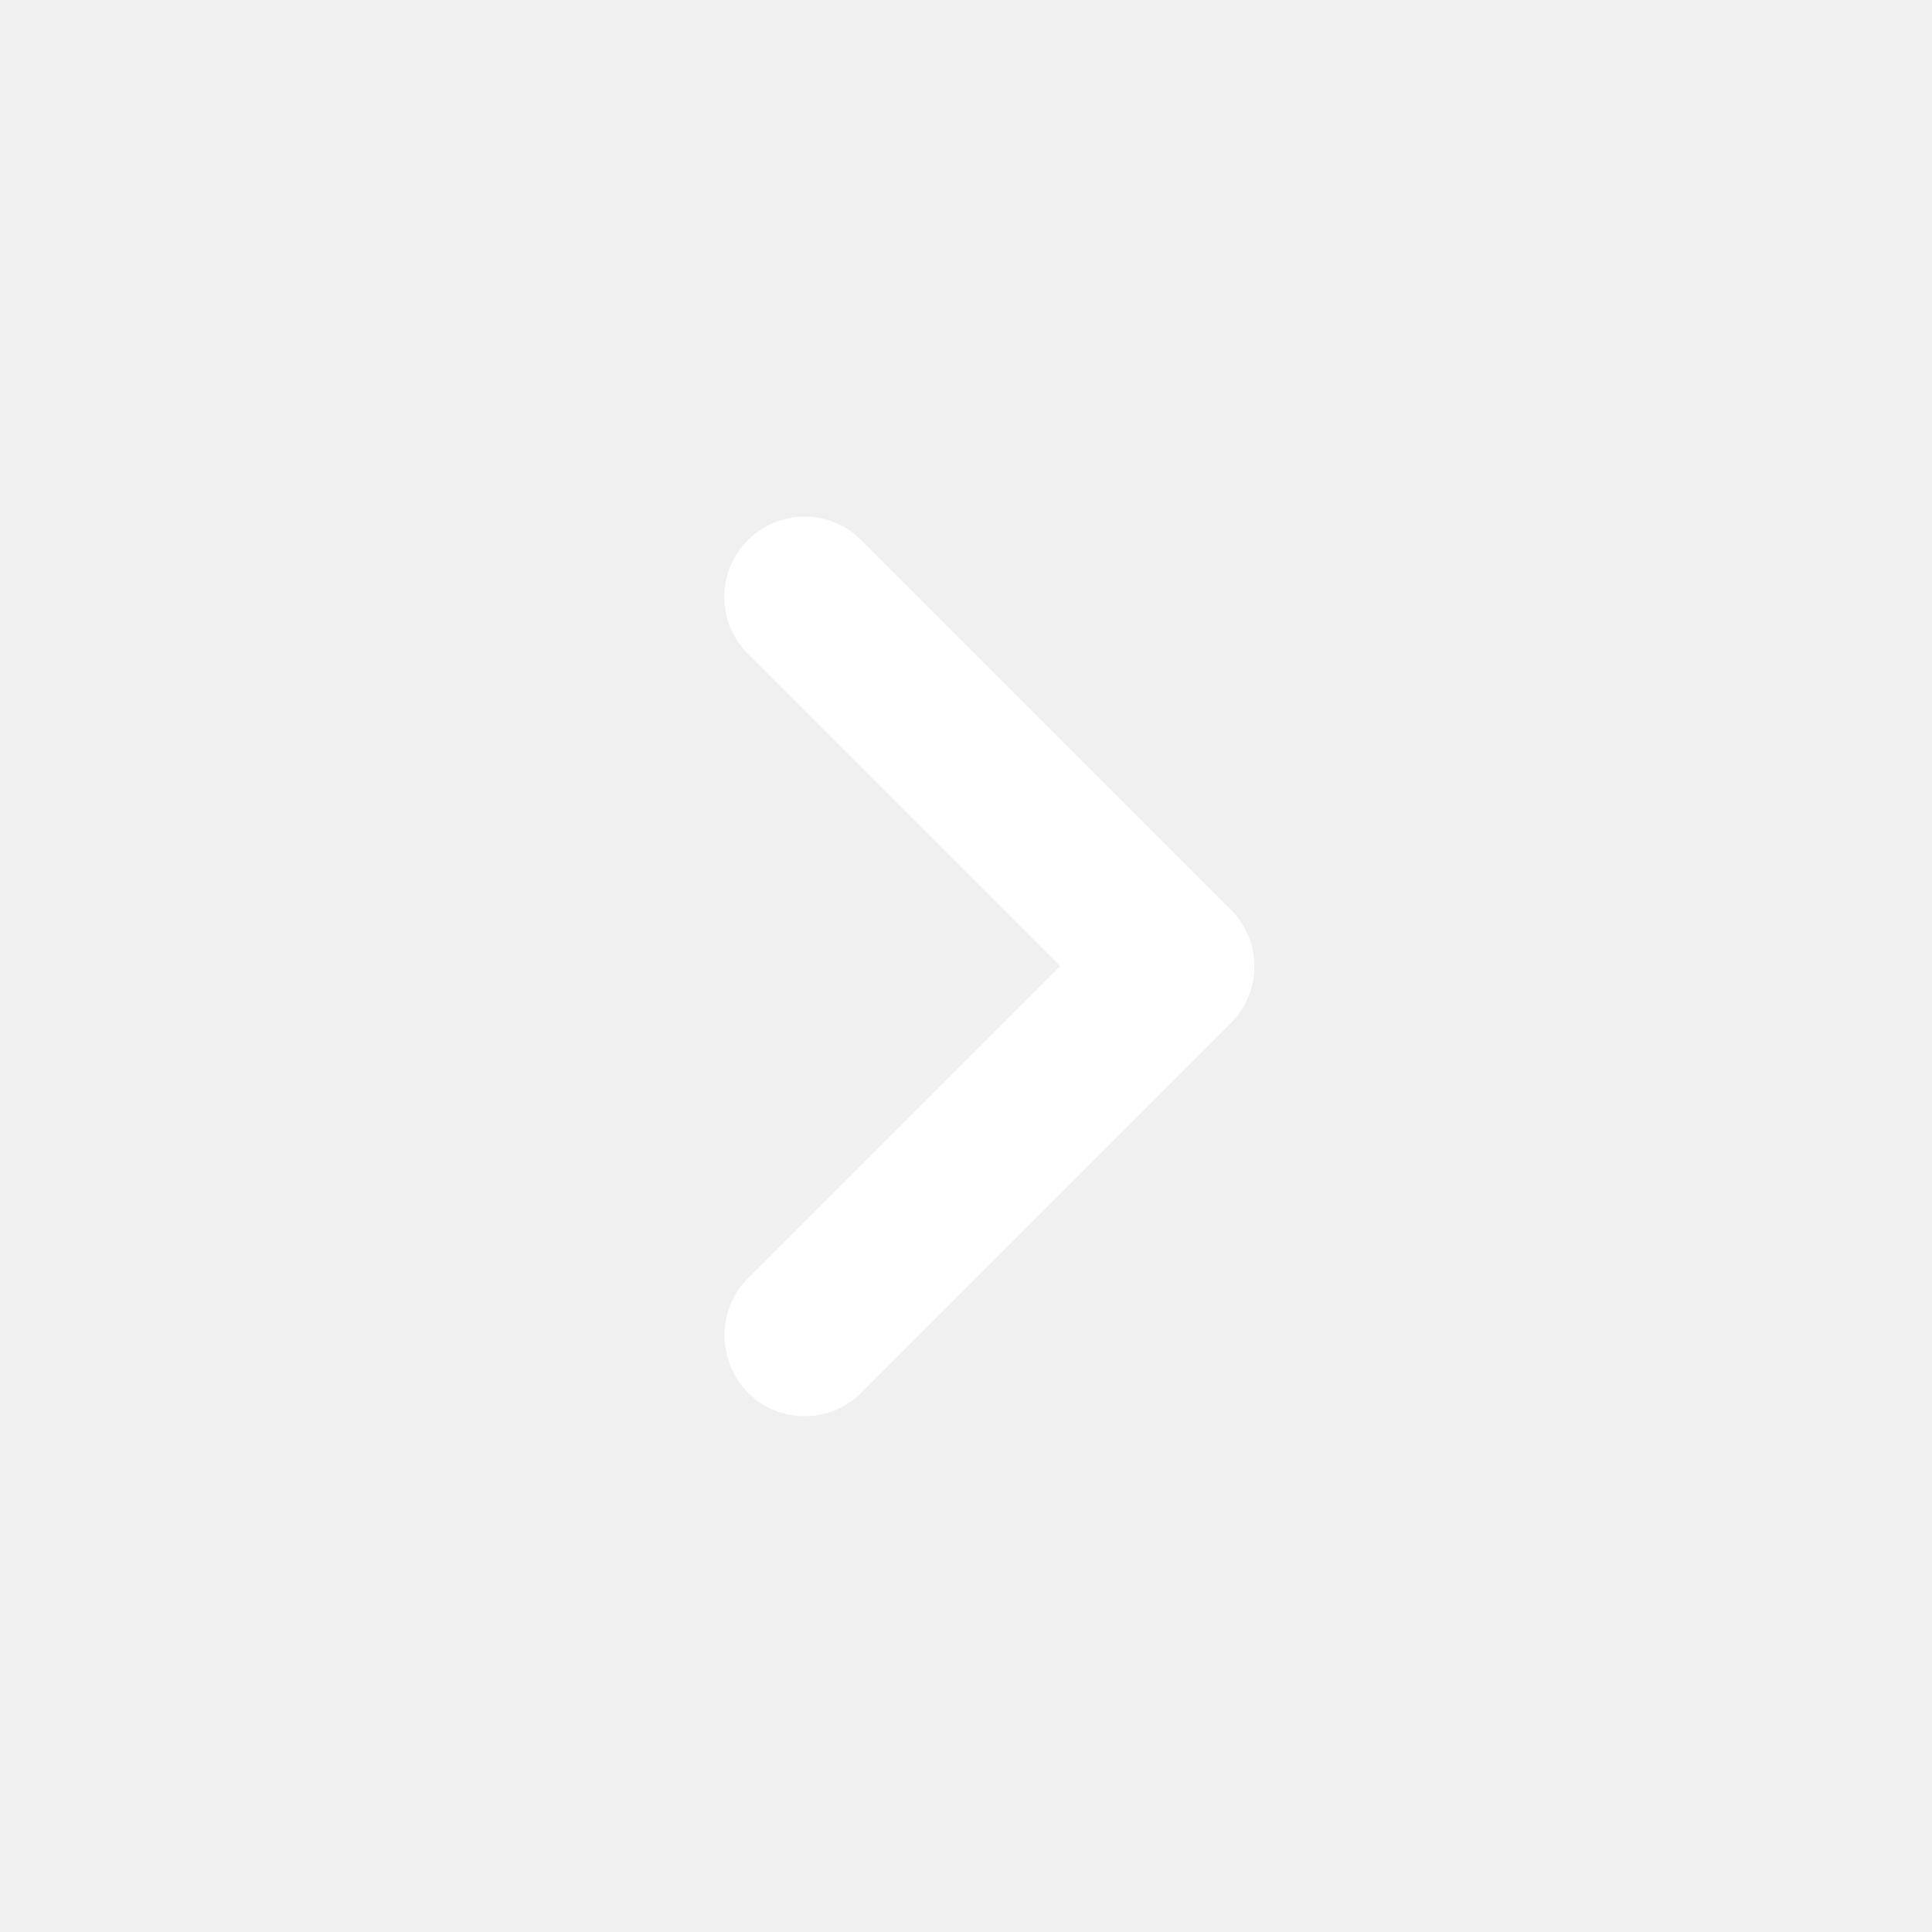
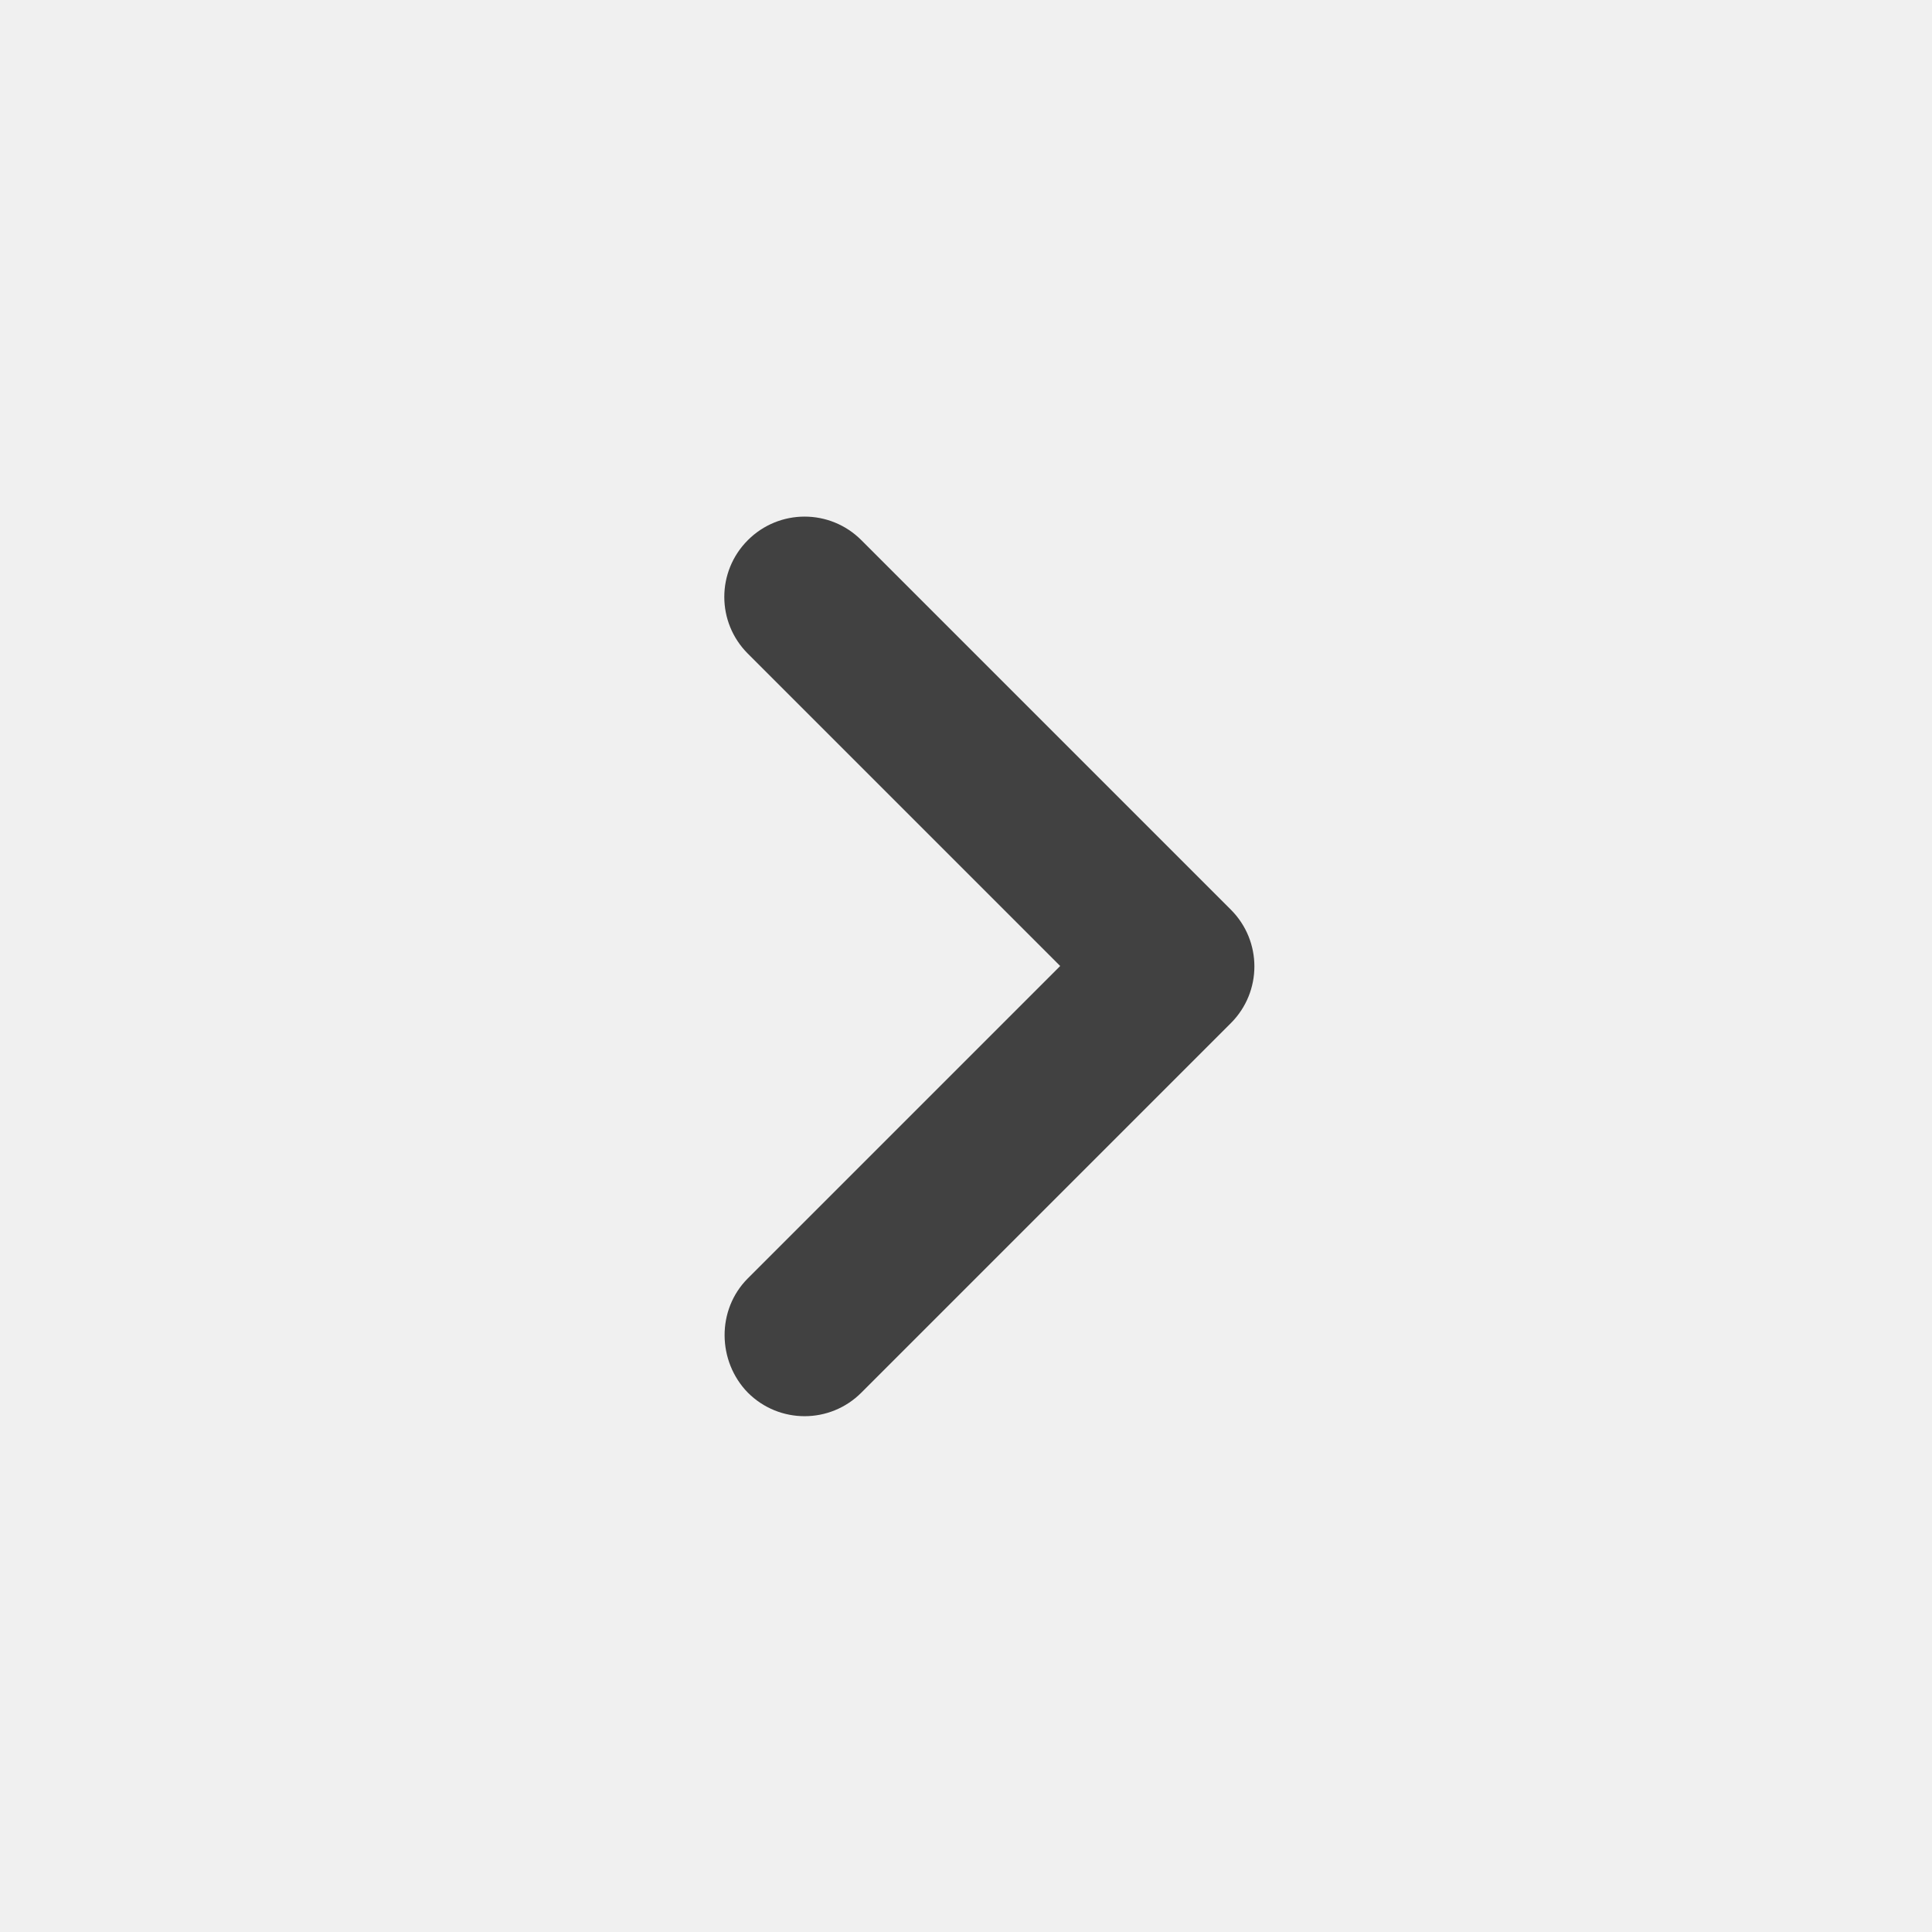
<svg xmlns="http://www.w3.org/2000/svg" height="24" viewBox="0 0 24 24" width="24">
-   <path style="fill:white" d="M9.29 15.88L13.17 12 9.29 8.12c-.39-.39-.39-1.02 0-1.41.39-.39 1.02-.39 1.41 0l4.59 4.59c.39.39.39 1.02 0 1.41L10.7 17.3c-.39.39-1.02.39-1.41 0-.38-.39-.39-1.03 0-1.42z" />
+   <path style="fill:#414141" d="M9.29 15.88L13.17 12 9.29 8.12c-.39-.39-.39-1.02 0-1.41.39-.39 1.02-.39 1.41 0l4.59 4.59c.39.39.39 1.02 0 1.41L10.7 17.3c-.39.39-1.02.39-1.41 0-.38-.39-.39-1.03 0-1.42z" />
</svg>
